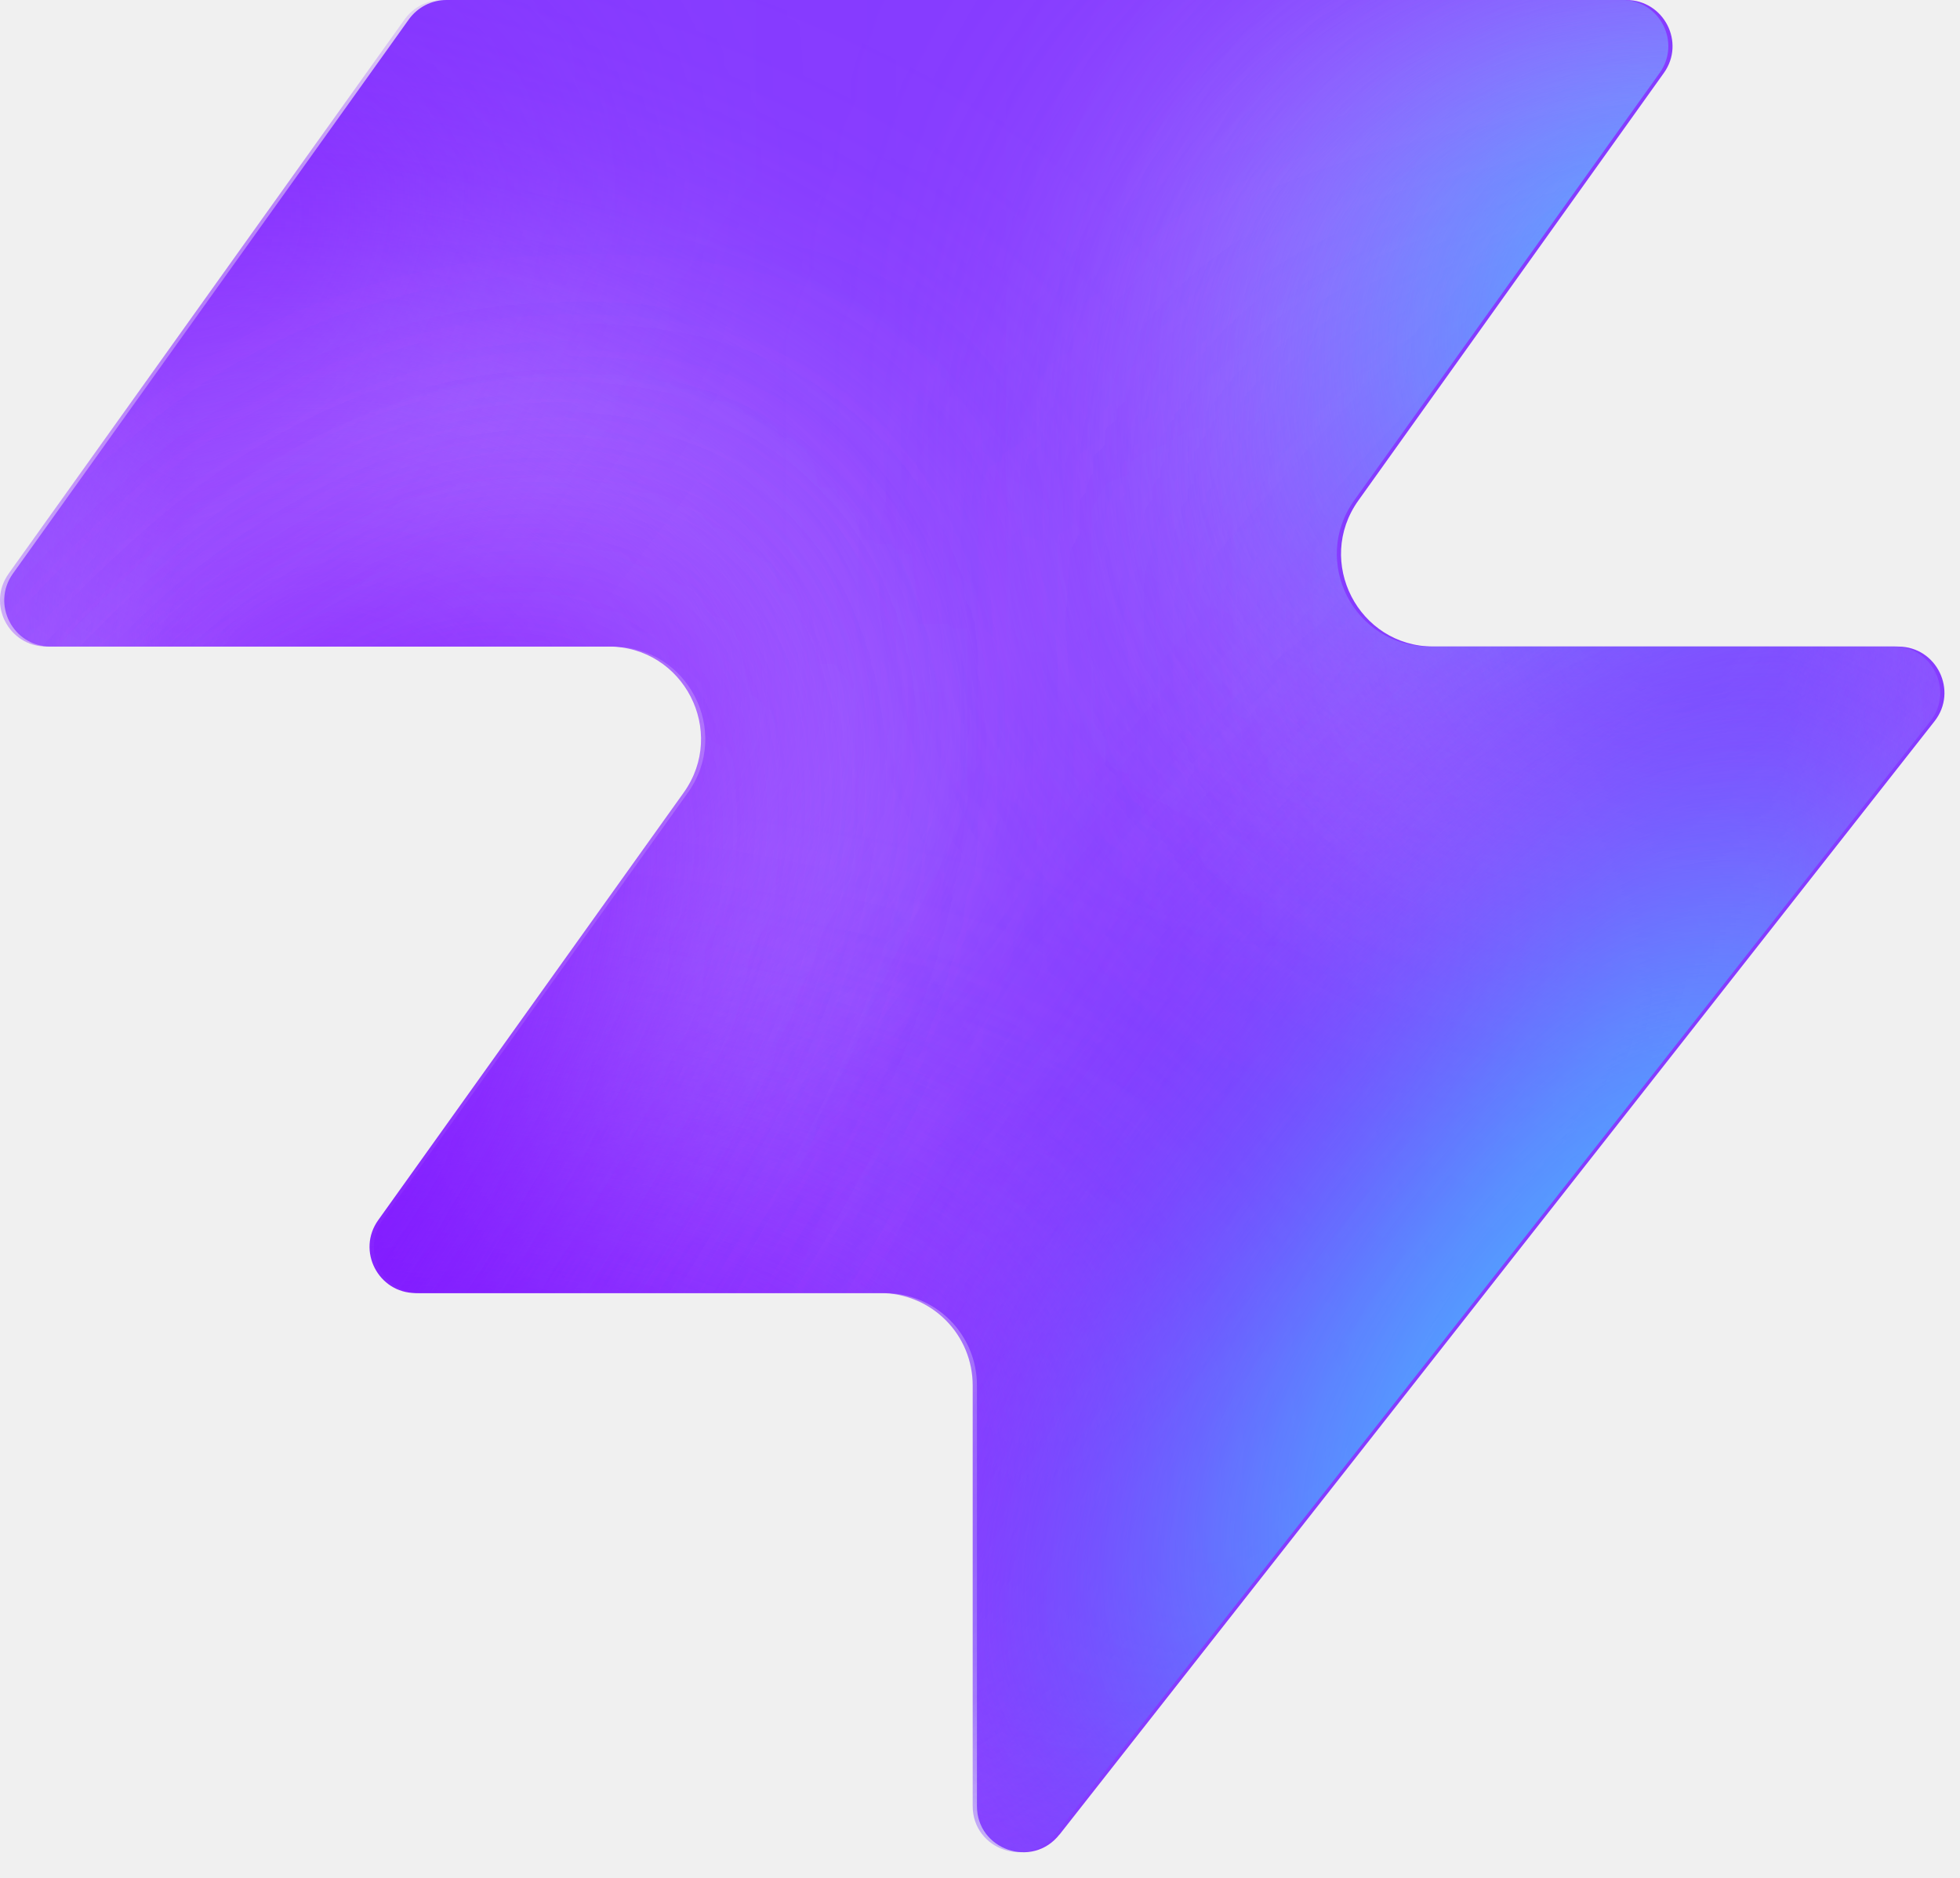
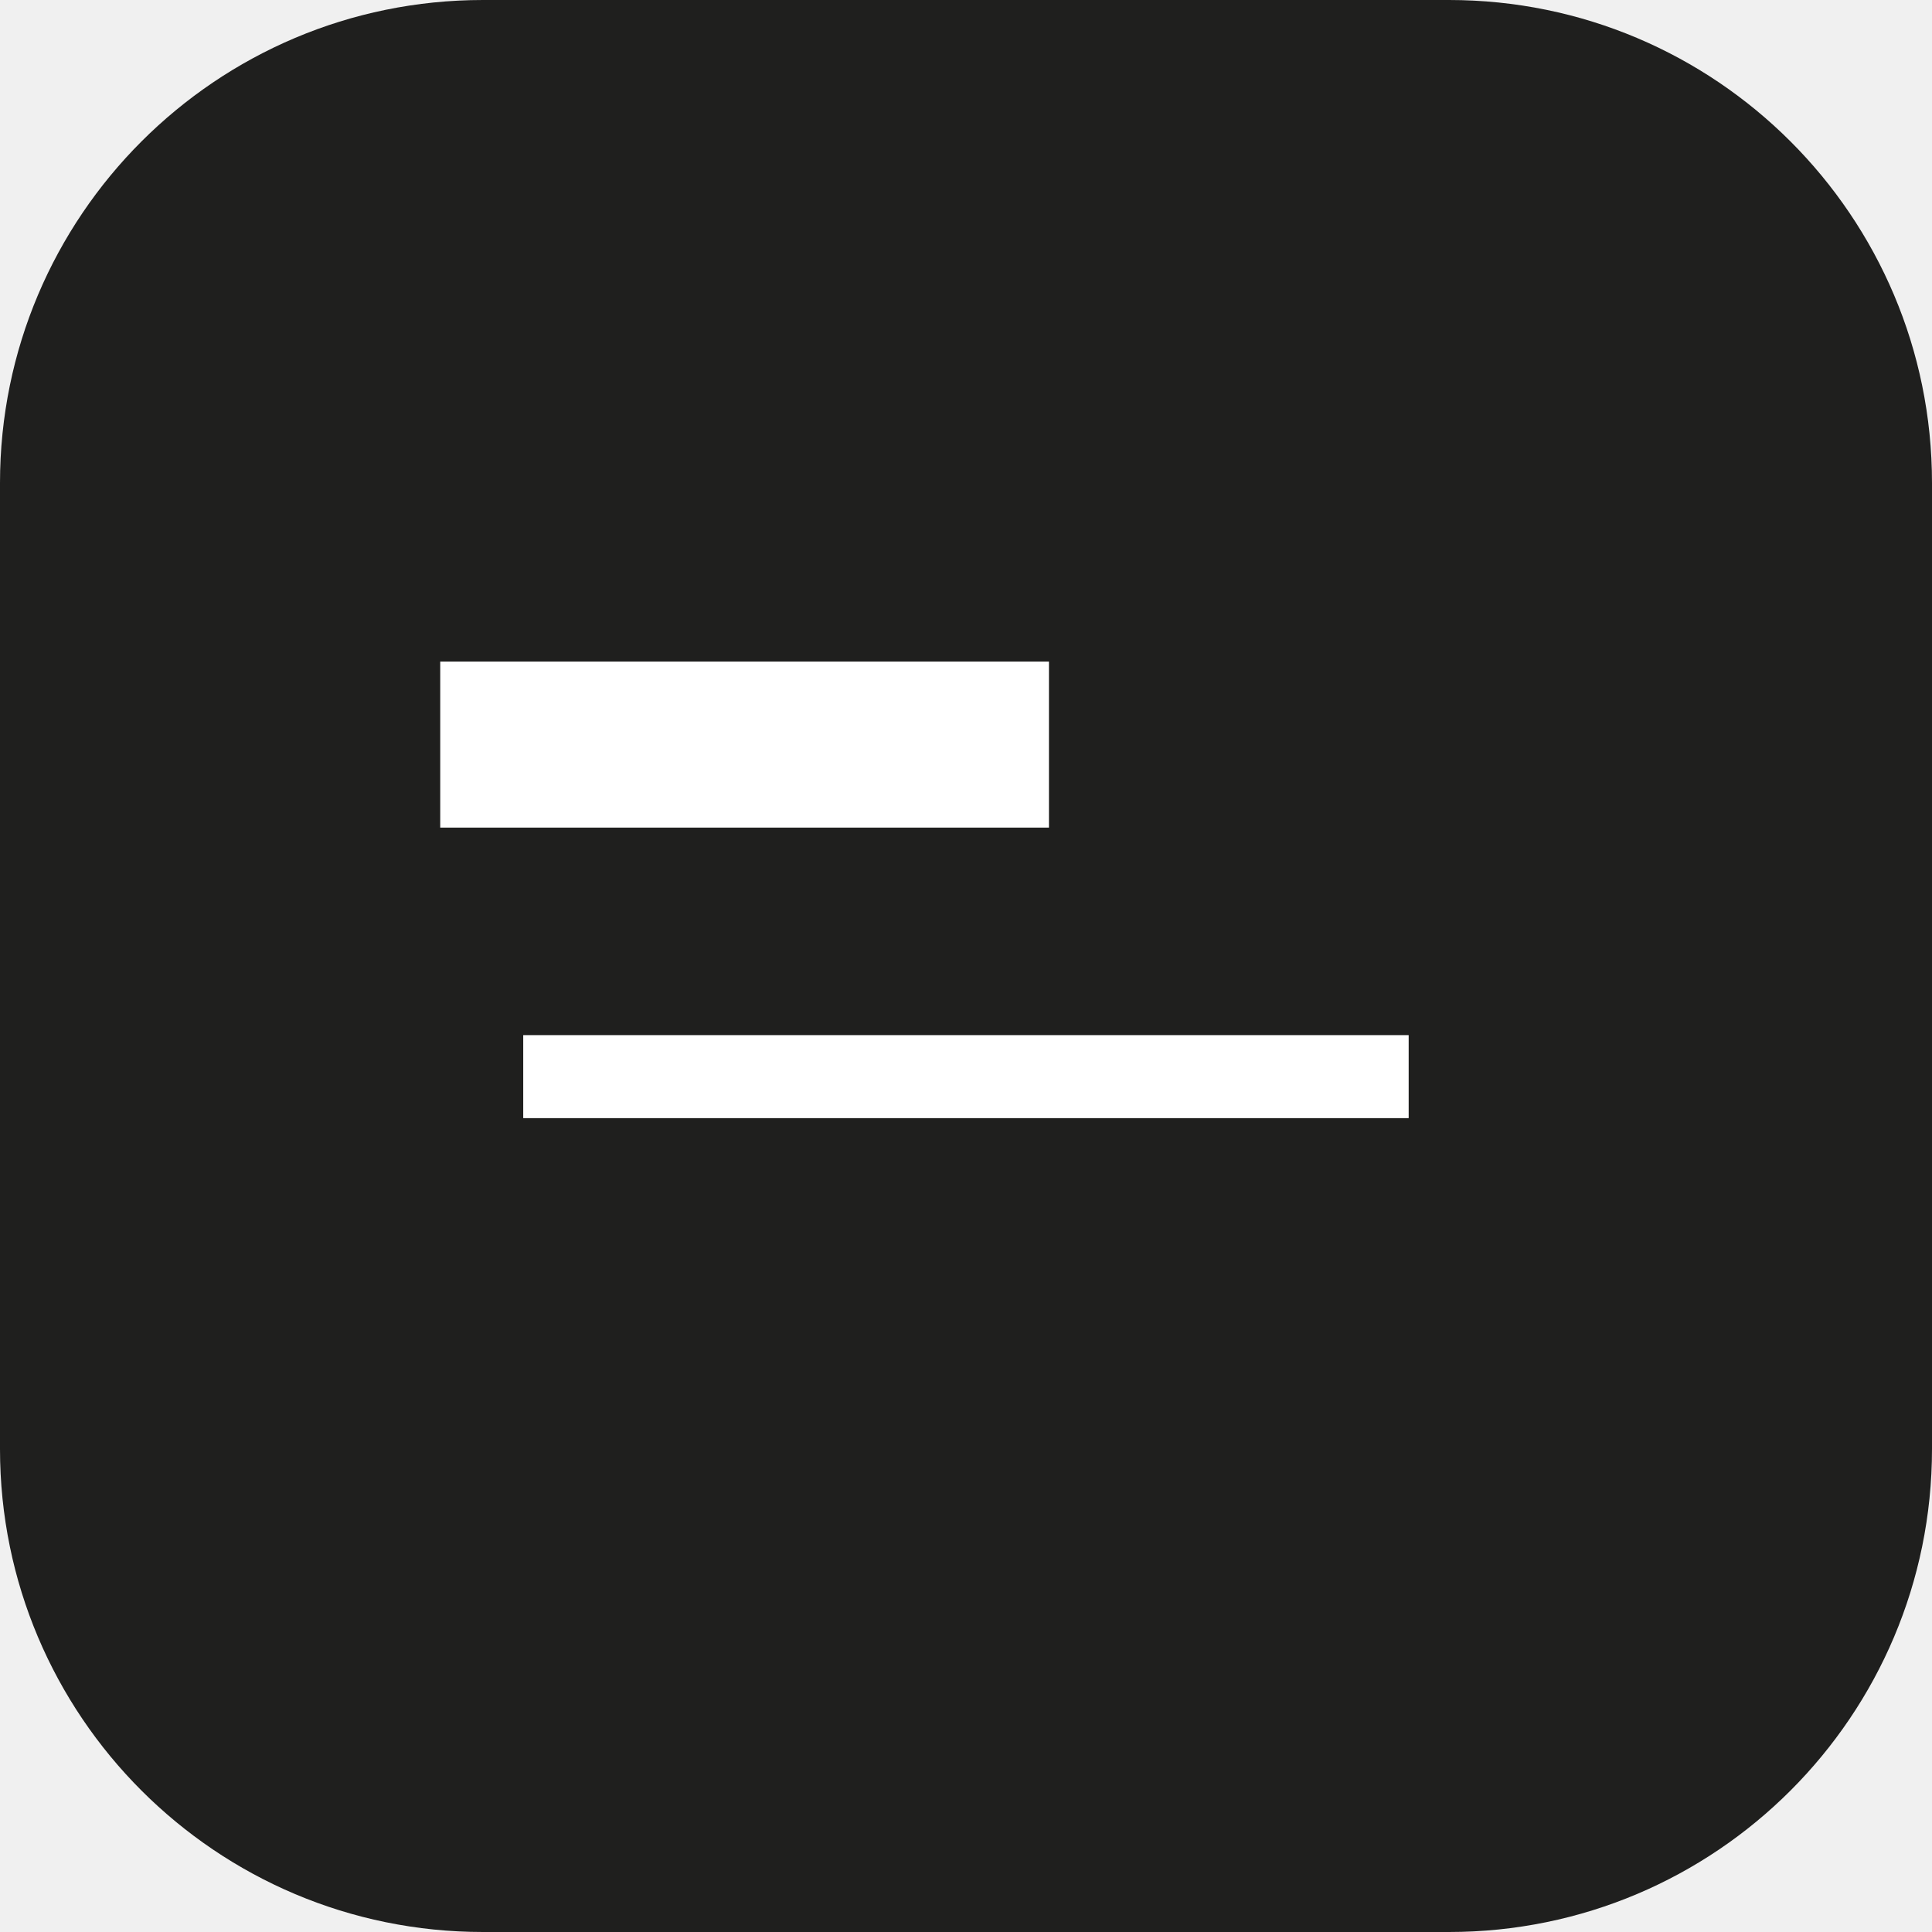
- <svg xmlns="http://www.w3.org/2000/svg" width="48" height="46" fill="none" viewBox="0 0 48 46">
-   <path fill="#863bff" d="M25.946 44.938c-.664.845-2.021.375-2.021-.698V33.937a2.26 2.26 0 0 0-2.262-2.262H10.287c-.92 0-1.456-1.04-.92-1.788l7.48-10.471c1.07-1.497 0-3.578-1.842-3.578H1.237c-.92 0-1.456-1.04-.92-1.788L10.013.474c.214-.297.556-.474.92-.474h28.894c.92 0 1.456 1.04.92 1.788l-7.48 10.471c-1.07 1.498 0 3.579 1.842 3.579h11.377c.943 0 1.473 1.088.89 1.83L25.947 44.94z" style="fill:#863bff;fill:color(display-p3 .525 .23 1);fill-opacity:1" />
-   <mask id="a" width="48" height="46" x="0" y="0" maskUnits="userSpaceOnUse" style="mask-type:alpha">
-     <path fill="#000" d="M25.842 44.938c-.664.844-2.021.375-2.021-.698V33.937a2.26 2.26 0 0 0-2.262-2.262H10.183c-.92 0-1.456-1.04-.92-1.788l7.48-10.471c1.07-1.498 0-3.579-1.842-3.579H1.133c-.92 0-1.456-1.04-.92-1.787L9.91.473c.214-.297.556-.474.92-.474h28.894c.92 0 1.456 1.04.92 1.788l-7.48 10.471c-1.07 1.498 0 3.578 1.842 3.578h11.377c.943 0 1.473 1.088.89 1.832L25.843 44.94z" style="fill:#000;fill-opacity:1" />
-   </mask>
-   <g mask="url(#a)">
-     <g filter="url(#b)">
-       <ellipse cx="5.508" cy="14.704" fill="#ede6ff" rx="5.508" ry="14.704" style="fill:#ede6ff;fill:color(display-p3 .927 .903 1);fill-opacity:1" transform="matrix(.00324 1 1 -.00324 -4.47 31.516)" />
-     </g>
-     <g filter="url(#c)">
-       <ellipse cx="10.399" cy="29.851" fill="#ede6ff" rx="10.399" ry="29.851" style="fill:#ede6ff;fill:color(display-p3 .927 .903 1);fill-opacity:1" transform="matrix(.00324 1 1 -.00324 -39.328 7.883)" />
-     </g>
-     <g filter="url(#d)">
-       <ellipse cx="5.508" cy="30.487" fill="#7e14ff" rx="5.508" ry="30.487" style="fill:#7e14ff;fill:color(display-p3 .492 .077 1);fill-opacity:1" transform="rotate(89.814 -25.913 -14.639)scale(1 -1)" />
-     </g>
-     <g filter="url(#e)">
-       <ellipse cx="5.508" cy="30.599" fill="#7e14ff" rx="5.508" ry="30.599" style="fill:#7e14ff;fill:color(display-p3 .492 .077 1);fill-opacity:1" transform="rotate(89.814 -32.644 -3.334)scale(1 -1)" />
-     </g>
-     <g filter="url(#f)">
-       <ellipse cx="5.508" cy="30.599" fill="#7e14ff" rx="5.508" ry="30.599" style="fill:#7e14ff;fill:color(display-p3 .492 .077 1);fill-opacity:1" transform="matrix(.00324 1 1 -.00324 -34.34 30.47)" />
-     </g>
-     <g filter="url(#g)">
-       <ellipse cx="14.072" cy="22.078" fill="#ede6ff" rx="14.072" ry="22.078" style="fill:#ede6ff;fill:color(display-p3 .927 .903 1);fill-opacity:1" transform="rotate(93.35 24.506 48.493)scale(-1 1)" />
-     </g>
-     <g filter="url(#h)">
-       <ellipse cx="3.47" cy="21.501" fill="#7e14ff" rx="3.47" ry="21.501" style="fill:#7e14ff;fill:color(display-p3 .492 .077 1);fill-opacity:1" transform="rotate(89.009 28.708 47.59)scale(-1 1)" />
-     </g>
-     <g filter="url(#i)">
-       <ellipse cx="3.47" cy="21.501" fill="#7e14ff" rx="3.47" ry="21.501" style="fill:#7e14ff;fill:color(display-p3 .492 .077 1);fill-opacity:1" transform="rotate(89.009 28.708 47.59)scale(-1 1)" />
-     </g>
-     <g filter="url(#j)">
-       <ellipse cx=".387" cy="8.972" fill="#7e14ff" rx="4.407" ry="29.108" style="fill:#7e14ff;fill:color(display-p3 .492 .077 1);fill-opacity:1" transform="rotate(39.51 .387 8.972)" />
-     </g>
-     <g filter="url(#k)">
-       <ellipse cx="47.523" cy="-6.092" fill="#7e14ff" rx="4.407" ry="29.108" style="fill:#7e14ff;fill:color(display-p3 .492 .077 1);fill-opacity:1" transform="rotate(37.892 47.523 -6.092)" />
-     </g>
-     <g filter="url(#l)">
-       <ellipse cx="41.412" cy="6.333" fill="#47bfff" rx="5.971" ry="9.665" style="fill:#47bfff;fill:color(display-p3 .28 .748 1);fill-opacity:1" transform="rotate(37.892 41.412 6.333)" />
-     </g>
-     <g filter="url(#m)">
-       <ellipse cx="-1.879" cy="38.332" fill="#7e14ff" rx="4.407" ry="29.108" style="fill:#7e14ff;fill:color(display-p3 .492 .077 1);fill-opacity:1" transform="rotate(37.892 -1.88 38.332)" />
-     </g>
-     <g filter="url(#n)">
-       <ellipse cx="-1.879" cy="38.332" fill="#7e14ff" rx="4.407" ry="29.108" style="fill:#7e14ff;fill:color(display-p3 .492 .077 1);fill-opacity:1" transform="rotate(37.892 -1.88 38.332)" />
-     </g>
-     <g filter="url(#o)">
-       <ellipse cx="35.651" cy="29.907" fill="#7e14ff" rx="4.407" ry="29.108" style="fill:#7e14ff;fill:color(display-p3 .492 .077 1);fill-opacity:1" transform="rotate(37.892 35.651 29.907)" />
-     </g>
-     <g filter="url(#p)">
-       <ellipse cx="38.418" cy="32.4" fill="#47bfff" rx="5.971" ry="15.297" style="fill:#47bfff;fill:color(display-p3 .28 .748 1);fill-opacity:1" transform="rotate(37.892 38.418 32.4)" />
-     </g>
+ <svg xmlns="http://www.w3.org/2000/svg" viewBox="0 0 16 16" width="16" height="16">
+   <rect width="16" height="16" rx="4" fill="#1F1F1E" />
+   <g transform="translate(2.5 2.5) scale(0.4583)" fill="none">
+     <path d="M4 8h8" stroke="#FFFFFF" stroke-width="3" stroke-linecap="square" />
+     <path d="M4 14h16" stroke="#FFFFFF" stroke-width="1.5" />
  </g>
-   <defs>
-     <filter id="b" width="60.045" height="41.654" x="-19.77" y="16.149" color-interpolation-filters="sRGB" filterUnits="userSpaceOnUse">
-       <feFlood flood-opacity="0" result="BackgroundImageFix" />
-       <feBlend in="SourceGraphic" in2="BackgroundImageFix" result="shape" />
-       <feGaussianBlur result="effect1_foregroundBlur_2002_17158" stdDeviation="7.659" />
-     </filter>
-     <filter id="c" width="90.34" height="51.437" x="-54.613" y="-7.533" color-interpolation-filters="sRGB" filterUnits="userSpaceOnUse">
-       <feFlood flood-opacity="0" result="BackgroundImageFix" />
-       <feBlend in="SourceGraphic" in2="BackgroundImageFix" result="shape" />
-       <feGaussianBlur result="effect1_foregroundBlur_2002_17158" stdDeviation="7.659" />
-     </filter>
-     <filter id="d" width="79.355" height="29.4" x="-49.64" y="2.03" color-interpolation-filters="sRGB" filterUnits="userSpaceOnUse">
-       <feFlood flood-opacity="0" result="BackgroundImageFix" />
-       <feBlend in="SourceGraphic" in2="BackgroundImageFix" result="shape" />
-       <feGaussianBlur result="effect1_foregroundBlur_2002_17158" stdDeviation="4.596" />
-     </filter>
-     <filter id="e" width="79.579" height="29.4" x="-45.045" y="20.029" color-interpolation-filters="sRGB" filterUnits="userSpaceOnUse">
-       <feFlood flood-opacity="0" result="BackgroundImageFix" />
-       <feBlend in="SourceGraphic" in2="BackgroundImageFix" result="shape" />
-       <feGaussianBlur result="effect1_foregroundBlur_2002_17158" stdDeviation="4.596" />
-     </filter>
-     <filter id="f" width="79.579" height="29.4" x="-43.513" y="21.178" color-interpolation-filters="sRGB" filterUnits="userSpaceOnUse">
-       <feFlood flood-opacity="0" result="BackgroundImageFix" />
-       <feBlend in="SourceGraphic" in2="BackgroundImageFix" result="shape" />
-       <feGaussianBlur result="effect1_foregroundBlur_2002_17158" stdDeviation="4.596" />
-     </filter>
-     <filter id="g" width="74.749" height="58.852" x="15.756" y="-17.901" color-interpolation-filters="sRGB" filterUnits="userSpaceOnUse">
-       <feFlood flood-opacity="0" result="BackgroundImageFix" />
-       <feBlend in="SourceGraphic" in2="BackgroundImageFix" result="shape" />
-       <feGaussianBlur result="effect1_foregroundBlur_2002_17158" stdDeviation="7.659" />
-     </filter>
-     <filter id="h" width="61.377" height="25.362" x="23.548" y="2.284" color-interpolation-filters="sRGB" filterUnits="userSpaceOnUse">
-       <feFlood flood-opacity="0" result="BackgroundImageFix" />
-       <feBlend in="SourceGraphic" in2="BackgroundImageFix" result="shape" />
-       <feGaussianBlur result="effect1_foregroundBlur_2002_17158" stdDeviation="4.596" />
-     </filter>
-     <filter id="i" width="61.377" height="25.362" x="23.548" y="2.284" color-interpolation-filters="sRGB" filterUnits="userSpaceOnUse">
-       <feFlood flood-opacity="0" result="BackgroundImageFix" />
-       <feBlend in="SourceGraphic" in2="BackgroundImageFix" result="shape" />
-       <feGaussianBlur result="effect1_foregroundBlur_2002_17158" stdDeviation="4.596" />
-     </filter>
-     <filter id="j" width="56.045" height="63.649" x="-27.636" y="-22.853" color-interpolation-filters="sRGB" filterUnits="userSpaceOnUse">
-       <feFlood flood-opacity="0" result="BackgroundImageFix" />
-       <feBlend in="SourceGraphic" in2="BackgroundImageFix" result="shape" />
-       <feGaussianBlur result="effect1_foregroundBlur_2002_17158" stdDeviation="4.596" />
-     </filter>
-     <filter id="k" width="54.814" height="64.646" x="20.116" y="-38.415" color-interpolation-filters="sRGB" filterUnits="userSpaceOnUse">
-       <feFlood flood-opacity="0" result="BackgroundImageFix" />
-       <feBlend in="SourceGraphic" in2="BackgroundImageFix" result="shape" />
-       <feGaussianBlur result="effect1_foregroundBlur_2002_17158" stdDeviation="4.596" />
-     </filter>
-     <filter id="l" width="33.541" height="35.313" x="24.641" y="-11.323" color-interpolation-filters="sRGB" filterUnits="userSpaceOnUse">
-       <feFlood flood-opacity="0" result="BackgroundImageFix" />
-       <feBlend in="SourceGraphic" in2="BackgroundImageFix" result="shape" />
-       <feGaussianBlur result="effect1_foregroundBlur_2002_17158" stdDeviation="4.596" />
-     </filter>
-     <filter id="m" width="54.814" height="64.646" x="-29.286" y="6.009" color-interpolation-filters="sRGB" filterUnits="userSpaceOnUse">
-       <feFlood flood-opacity="0" result="BackgroundImageFix" />
-       <feBlend in="SourceGraphic" in2="BackgroundImageFix" result="shape" />
-       <feGaussianBlur result="effect1_foregroundBlur_2002_17158" stdDeviation="4.596" />
-     </filter>
-     <filter id="n" width="54.814" height="64.646" x="-29.286" y="6.009" color-interpolation-filters="sRGB" filterUnits="userSpaceOnUse">
-       <feFlood flood-opacity="0" result="BackgroundImageFix" />
-       <feBlend in="SourceGraphic" in2="BackgroundImageFix" result="shape" />
-       <feGaussianBlur result="effect1_foregroundBlur_2002_17158" stdDeviation="4.596" />
-     </filter>
-     <filter id="o" width="54.814" height="64.646" x="8.244" y="-2.416" color-interpolation-filters="sRGB" filterUnits="userSpaceOnUse">
-       <feFlood flood-opacity="0" result="BackgroundImageFix" />
-       <feBlend in="SourceGraphic" in2="BackgroundImageFix" result="shape" />
-       <feGaussianBlur result="effect1_foregroundBlur_2002_17158" stdDeviation="4.596" />
-     </filter>
-     <filter id="p" width="39.409" height="43.623" x="18.713" y="10.588" color-interpolation-filters="sRGB" filterUnits="userSpaceOnUse">
-       <feFlood flood-opacity="0" result="BackgroundImageFix" />
-       <feBlend in="SourceGraphic" in2="BackgroundImageFix" result="shape" />
-       <feGaussianBlur result="effect1_foregroundBlur_2002_17158" stdDeviation="4.596" />
-     </filter>
-   </defs>
</svg>
